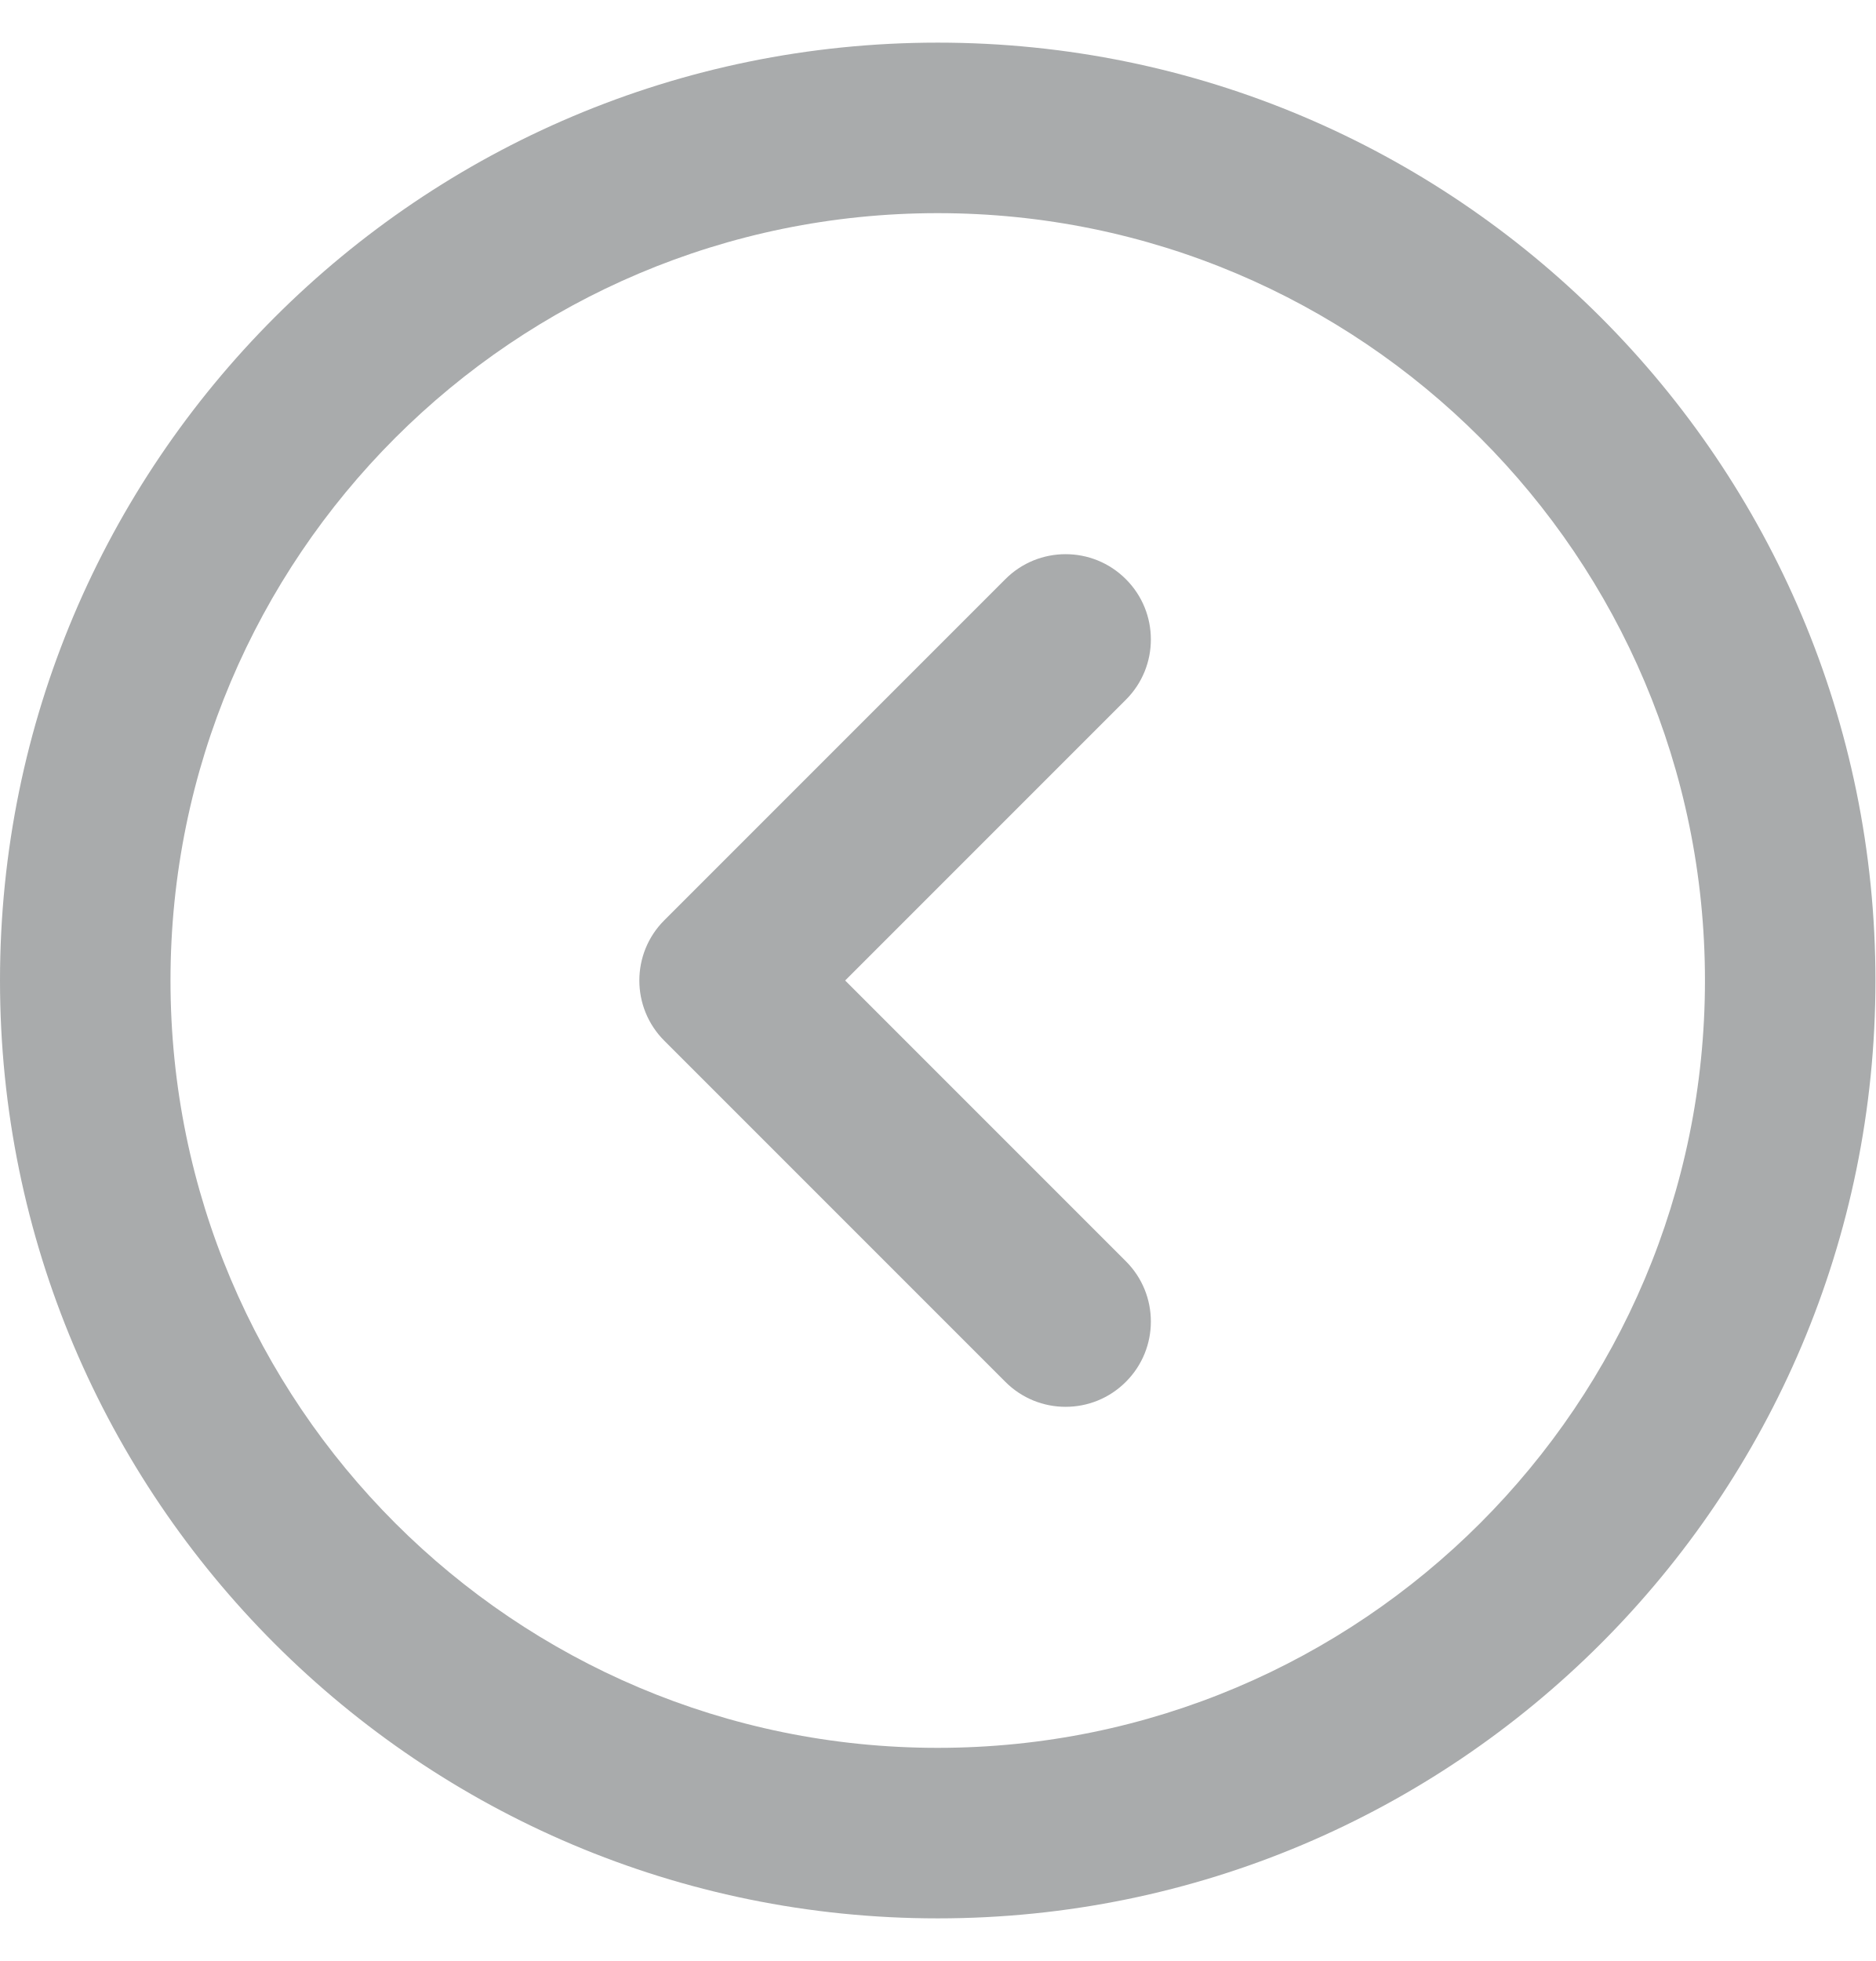
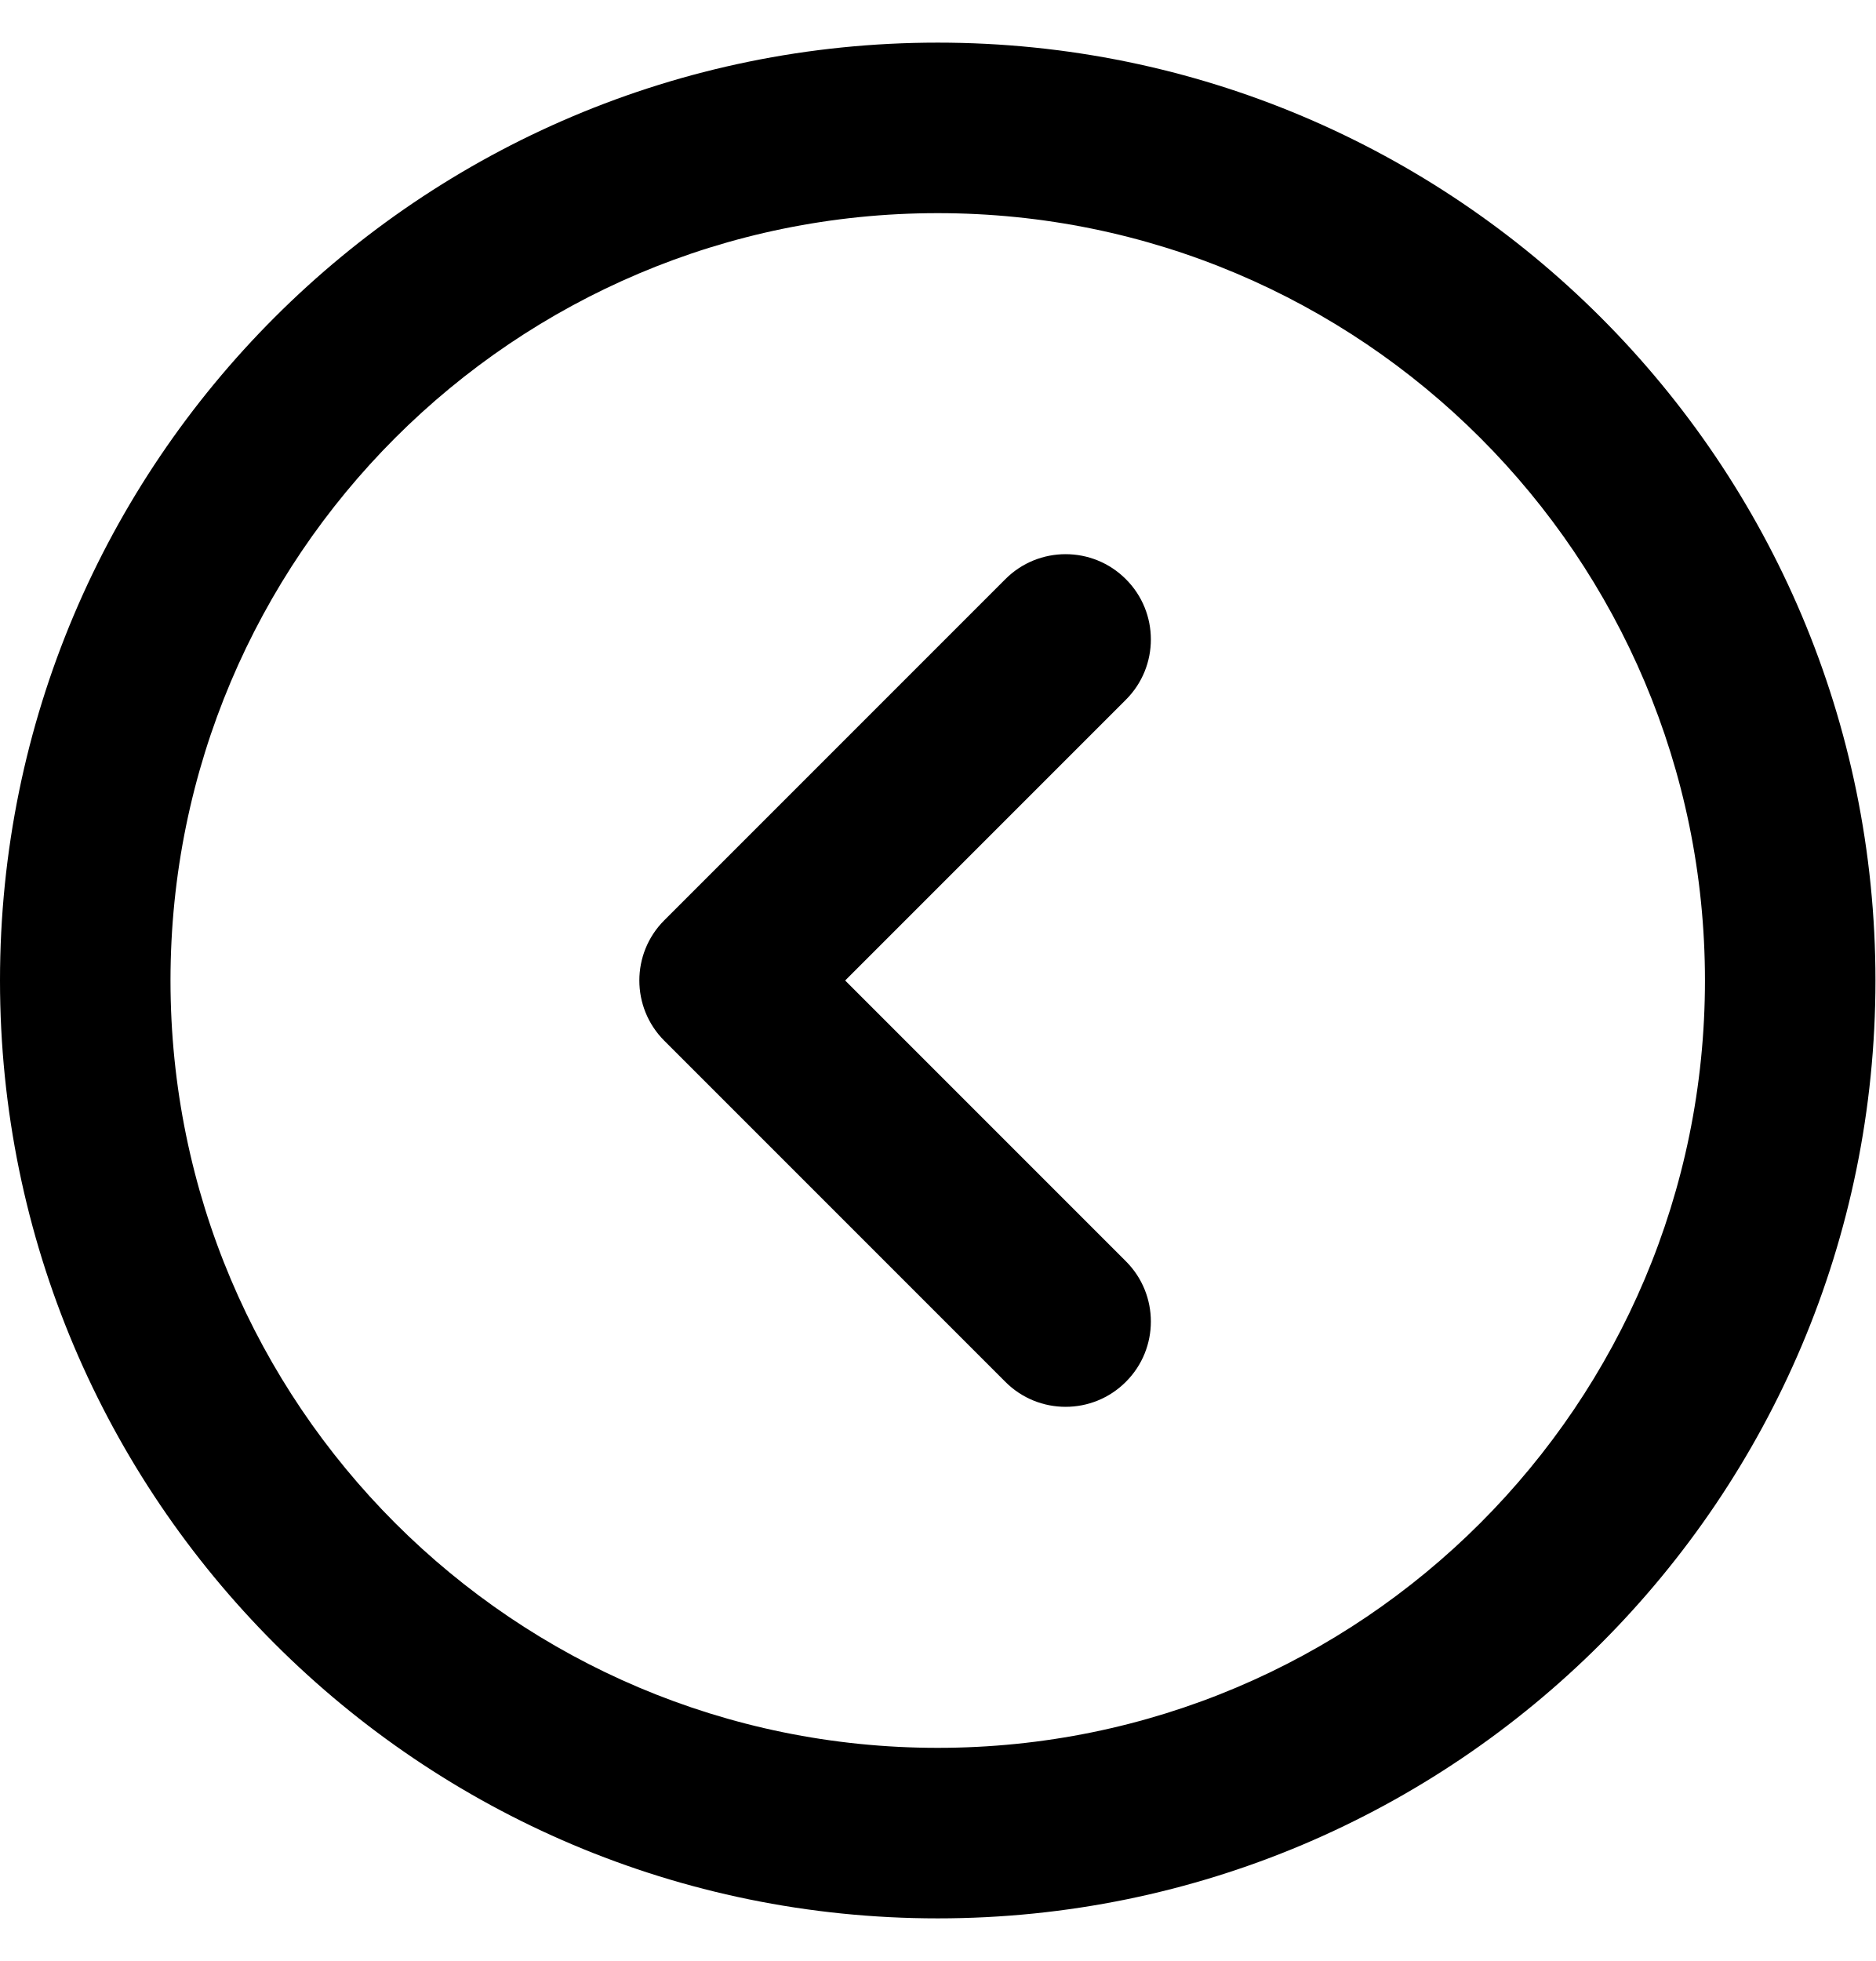
<svg xmlns="http://www.w3.org/2000/svg" width="22" height="23" viewBox="0 0 22 23" fill="none">
-   <path fill-rule="evenodd" clip-rule="evenodd" d="M11 2.5C15.971 2.5 20 6.529 20 11.5C20 16.471 15.971 20.5 11 20.5C6.029 20.5 2 16.471 2 11.5C2 6.529 6.029 2.5 11 2.5ZM22 11.5C22 5.425 17.075 0.5 11 0.5C4.925 0.5 0 5.425 0 11.5C0 17.575 4.925 22.5 11 22.5C17.075 22.5 22 17.575 22 11.5Z" fill="#A9ABAC" />
-   <path fill-rule="evenodd" clip-rule="evenodd" d="M13.207 6.793C12.817 6.402 12.183 6.402 11.793 6.793L7.793 10.793C7.402 11.183 7.402 11.817 7.793 12.207L11.793 16.207C12.183 16.598 12.817 16.598 13.207 16.207C13.598 15.817 13.598 15.183 13.207 14.793L9.914 11.5L13.207 8.207C13.598 7.817 13.598 7.183 13.207 6.793Z" fill="#A9ABAC" />
+   <path fill-rule="evenodd" clip-rule="evenodd" d="M11 2.5C15.971 2.5 20 6.529 20 11.5C20 16.471 15.971 20.5 11 20.5C6.029 20.5 2 16.471 2 11.5C2 6.529 6.029 2.5 11 2.5ZM22 11.5C22 5.425 17.075 0.5 11 0.5C4.925 0.5 0 5.425 0 11.5C0 17.575 4.925 22.5 11 22.5C17.075 22.5 22 17.575 22 11.5Z" fill="currentColor" />
+   <path fill-rule="evenodd" clip-rule="evenodd" d="M13.207 6.793C12.817 6.402 12.183 6.402 11.793 6.793L7.793 10.793C7.402 11.183 7.402 11.817 7.793 12.207L11.793 16.207C12.183 16.598 12.817 16.598 13.207 16.207C13.598 15.817 13.598 15.183 13.207 14.793L9.914 11.5L13.207 8.207C13.598 7.817 13.598 7.183 13.207 6.793Z" fill="currentColor" />
</svg>
